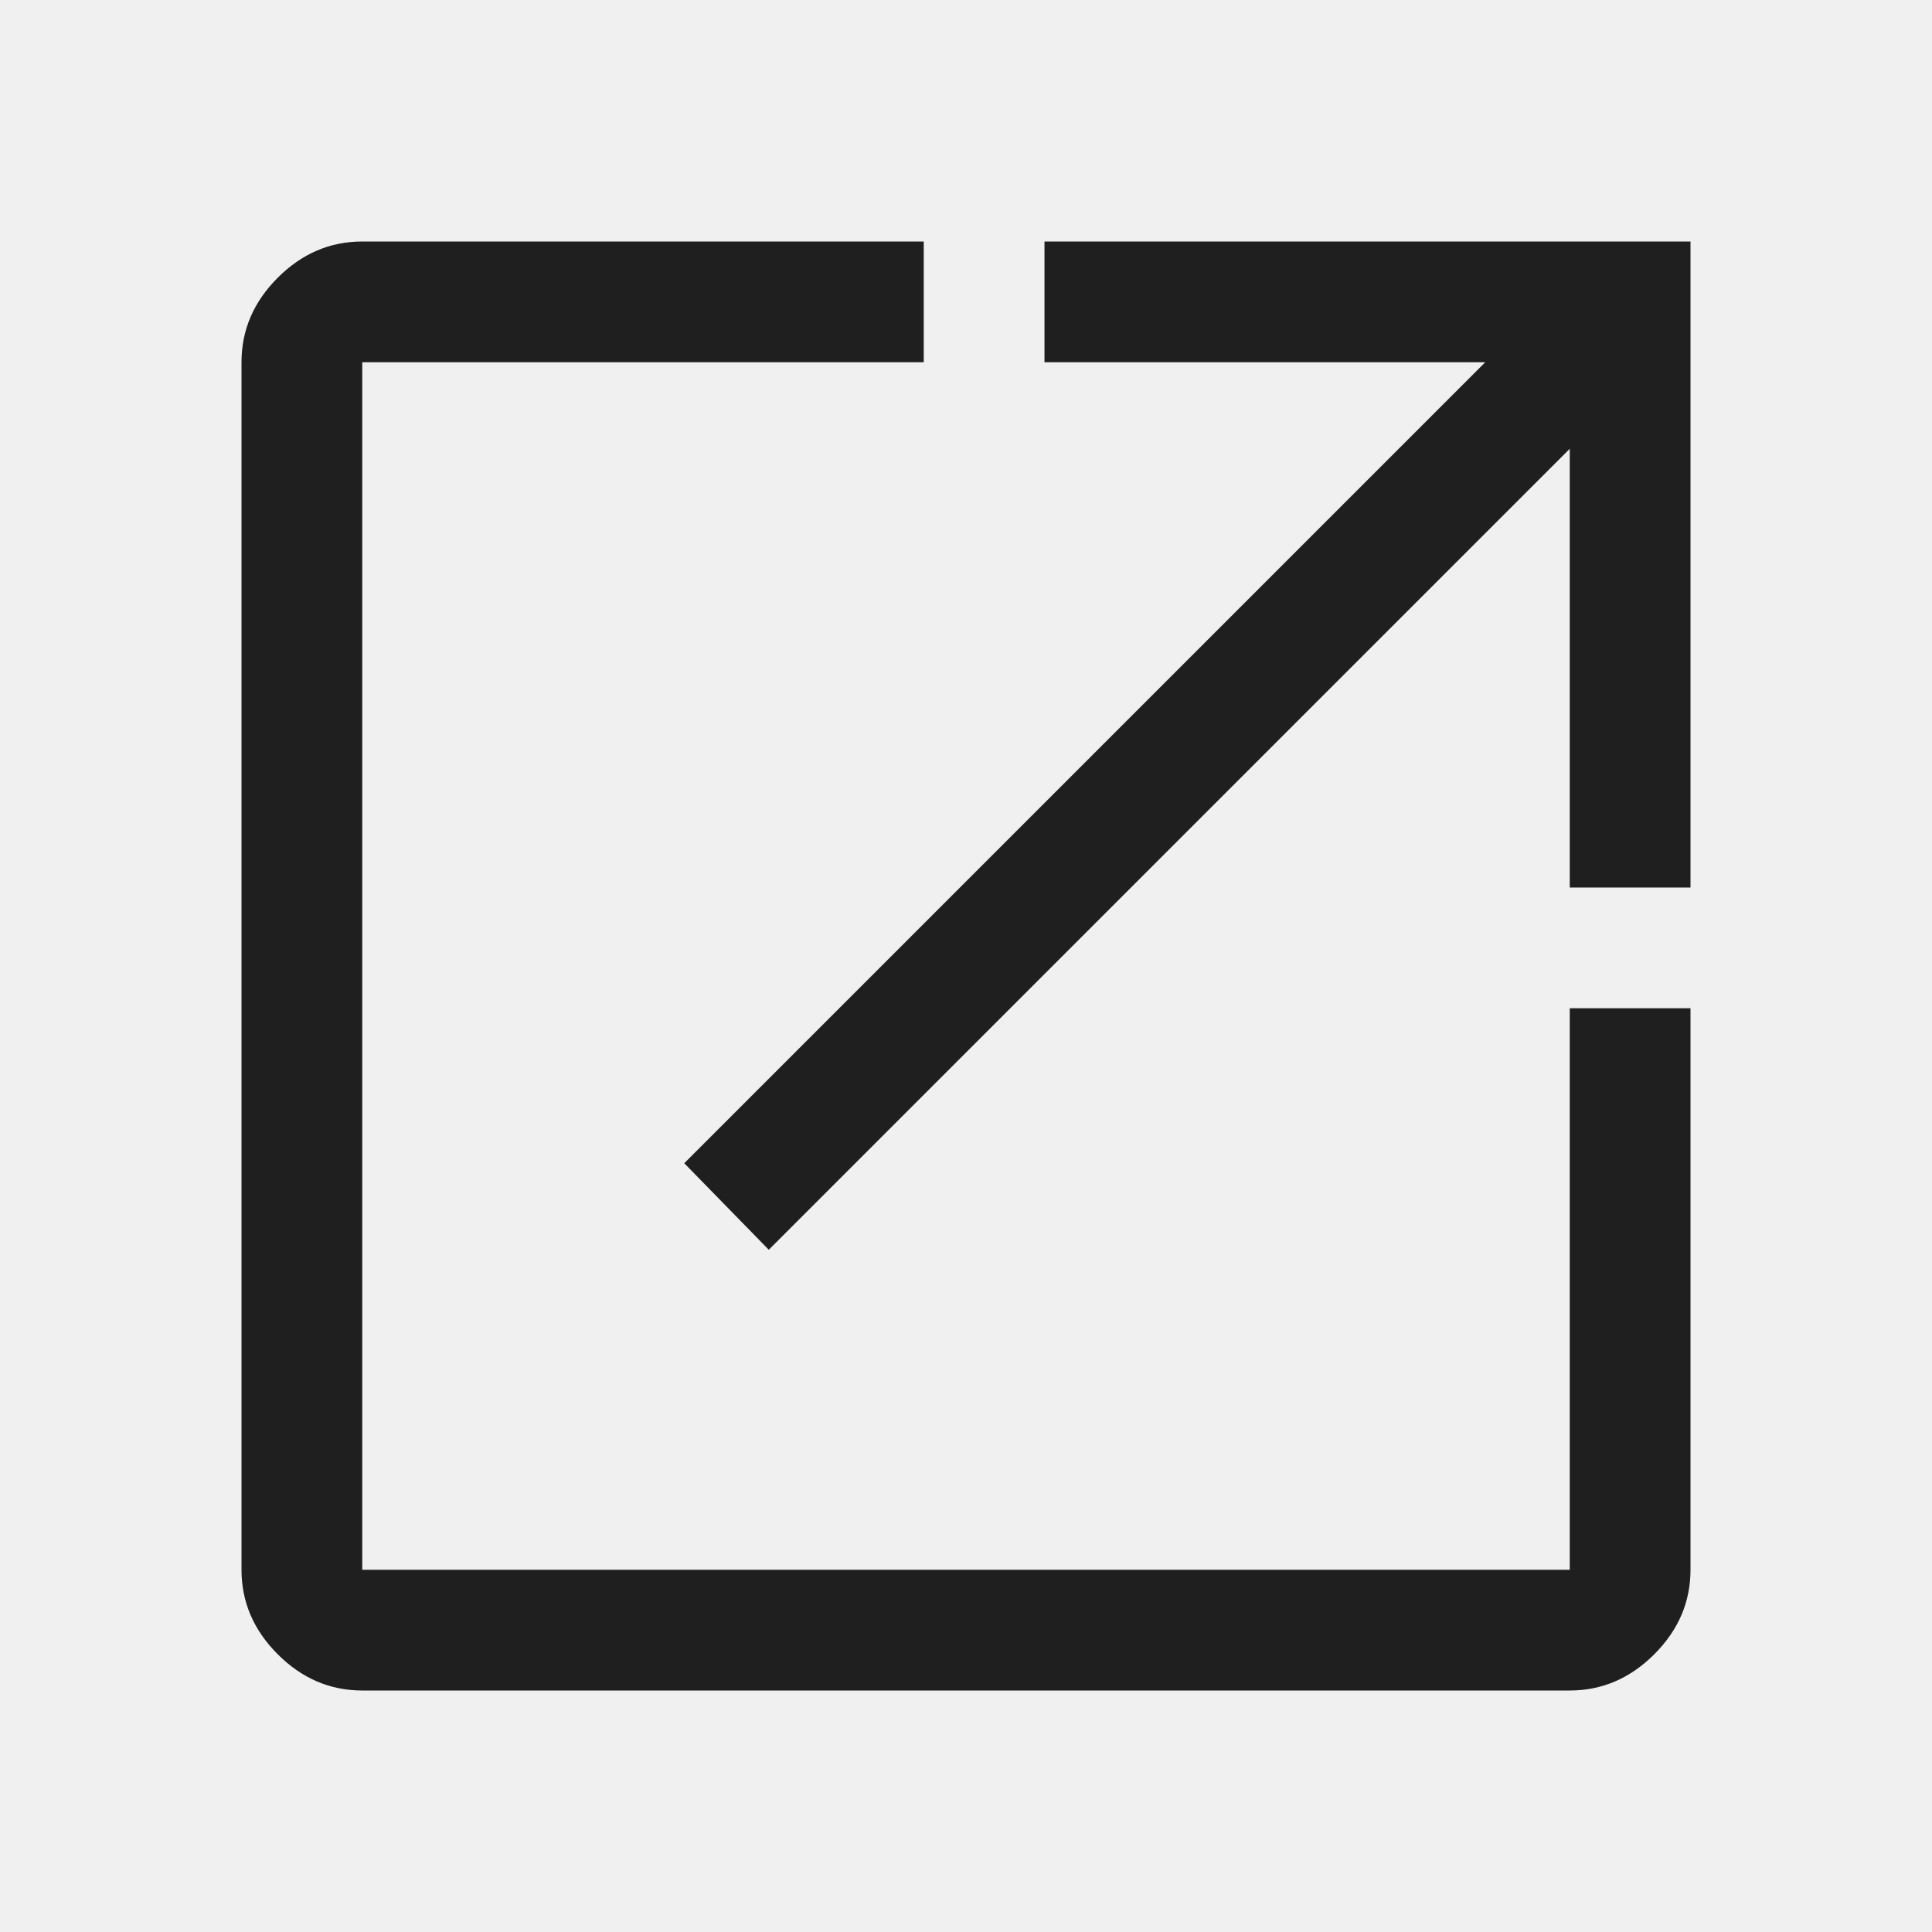
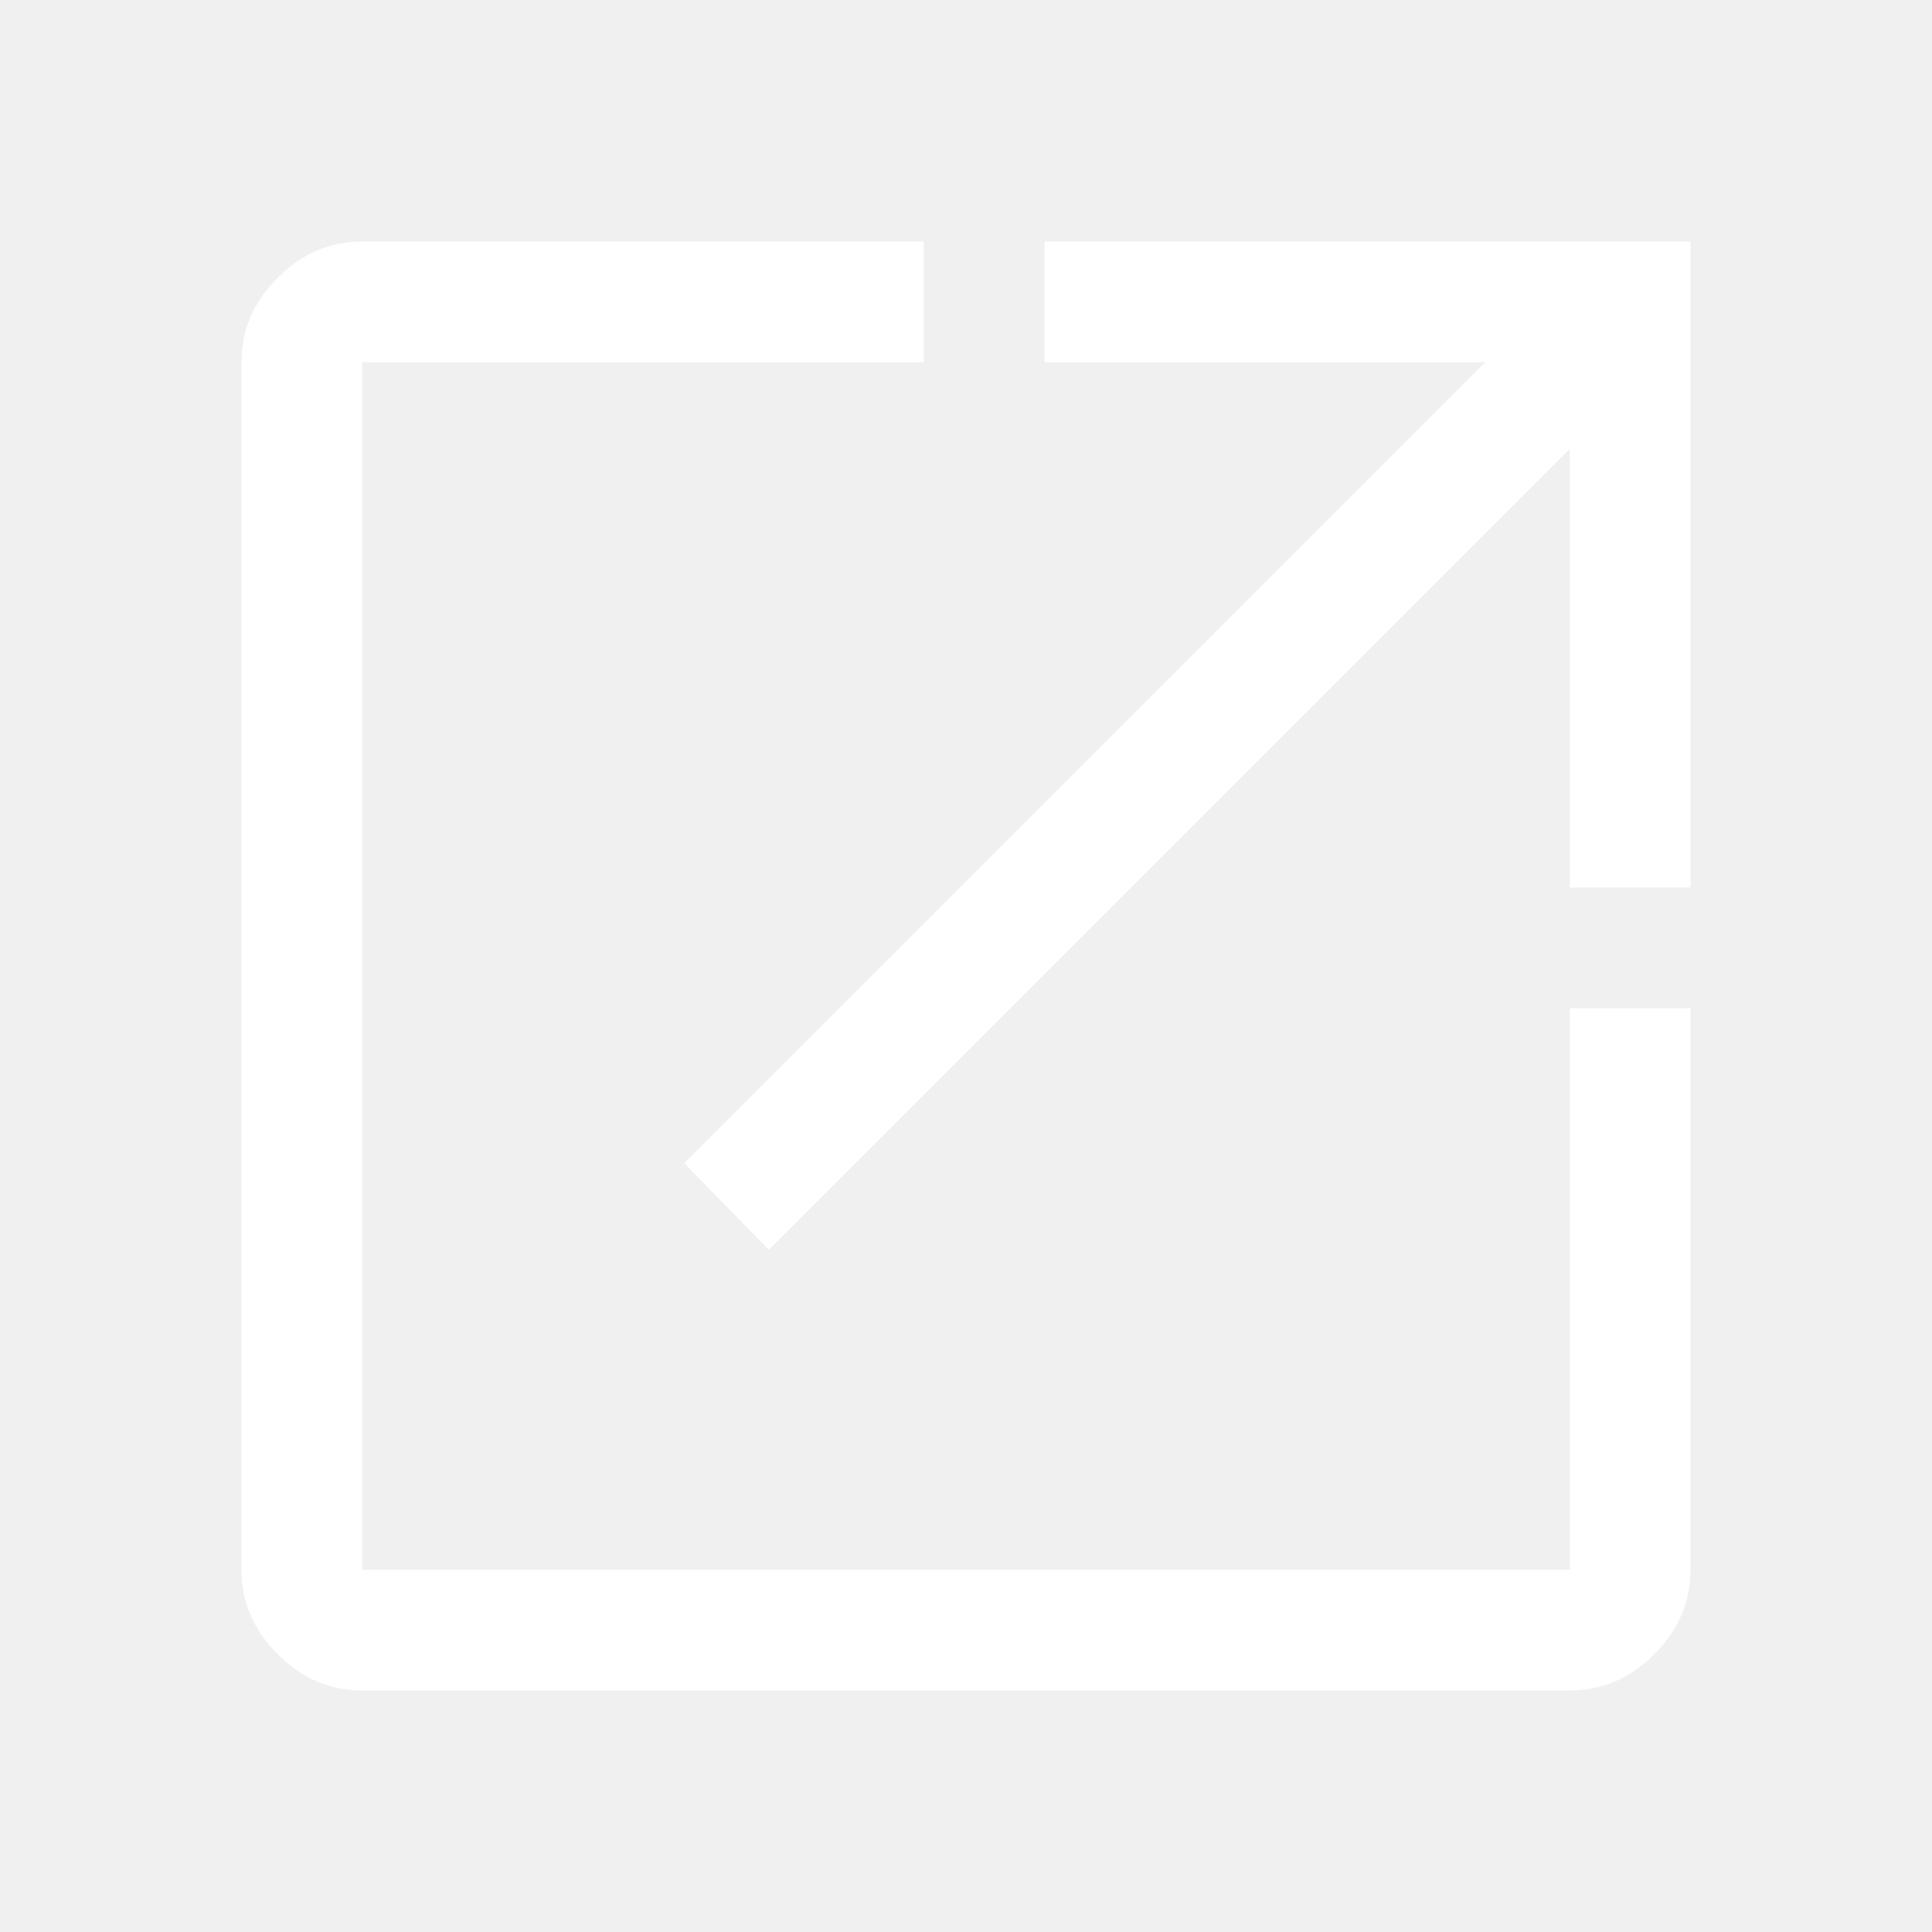
- <svg xmlns="http://www.w3.org/2000/svg" height="48px" viewBox="0 -960 960 960" width="48px" fill="#1f1f1f">
+ <svg xmlns="http://www.w3.org/2000/svg" height="48px" viewBox="0 -960 960 960" width="48px" fill="#ffffff">
  <path d="M180-120q-24 0-42-18t-18-42v-600q0-24 18-42t42-18h279v60H180v600h600v-279h60v279q0 24-18 42t-42 18H180Zm202-219-42-43 398-398H519v-60h321v321h-60v-218L382-339Z" />
</svg>
